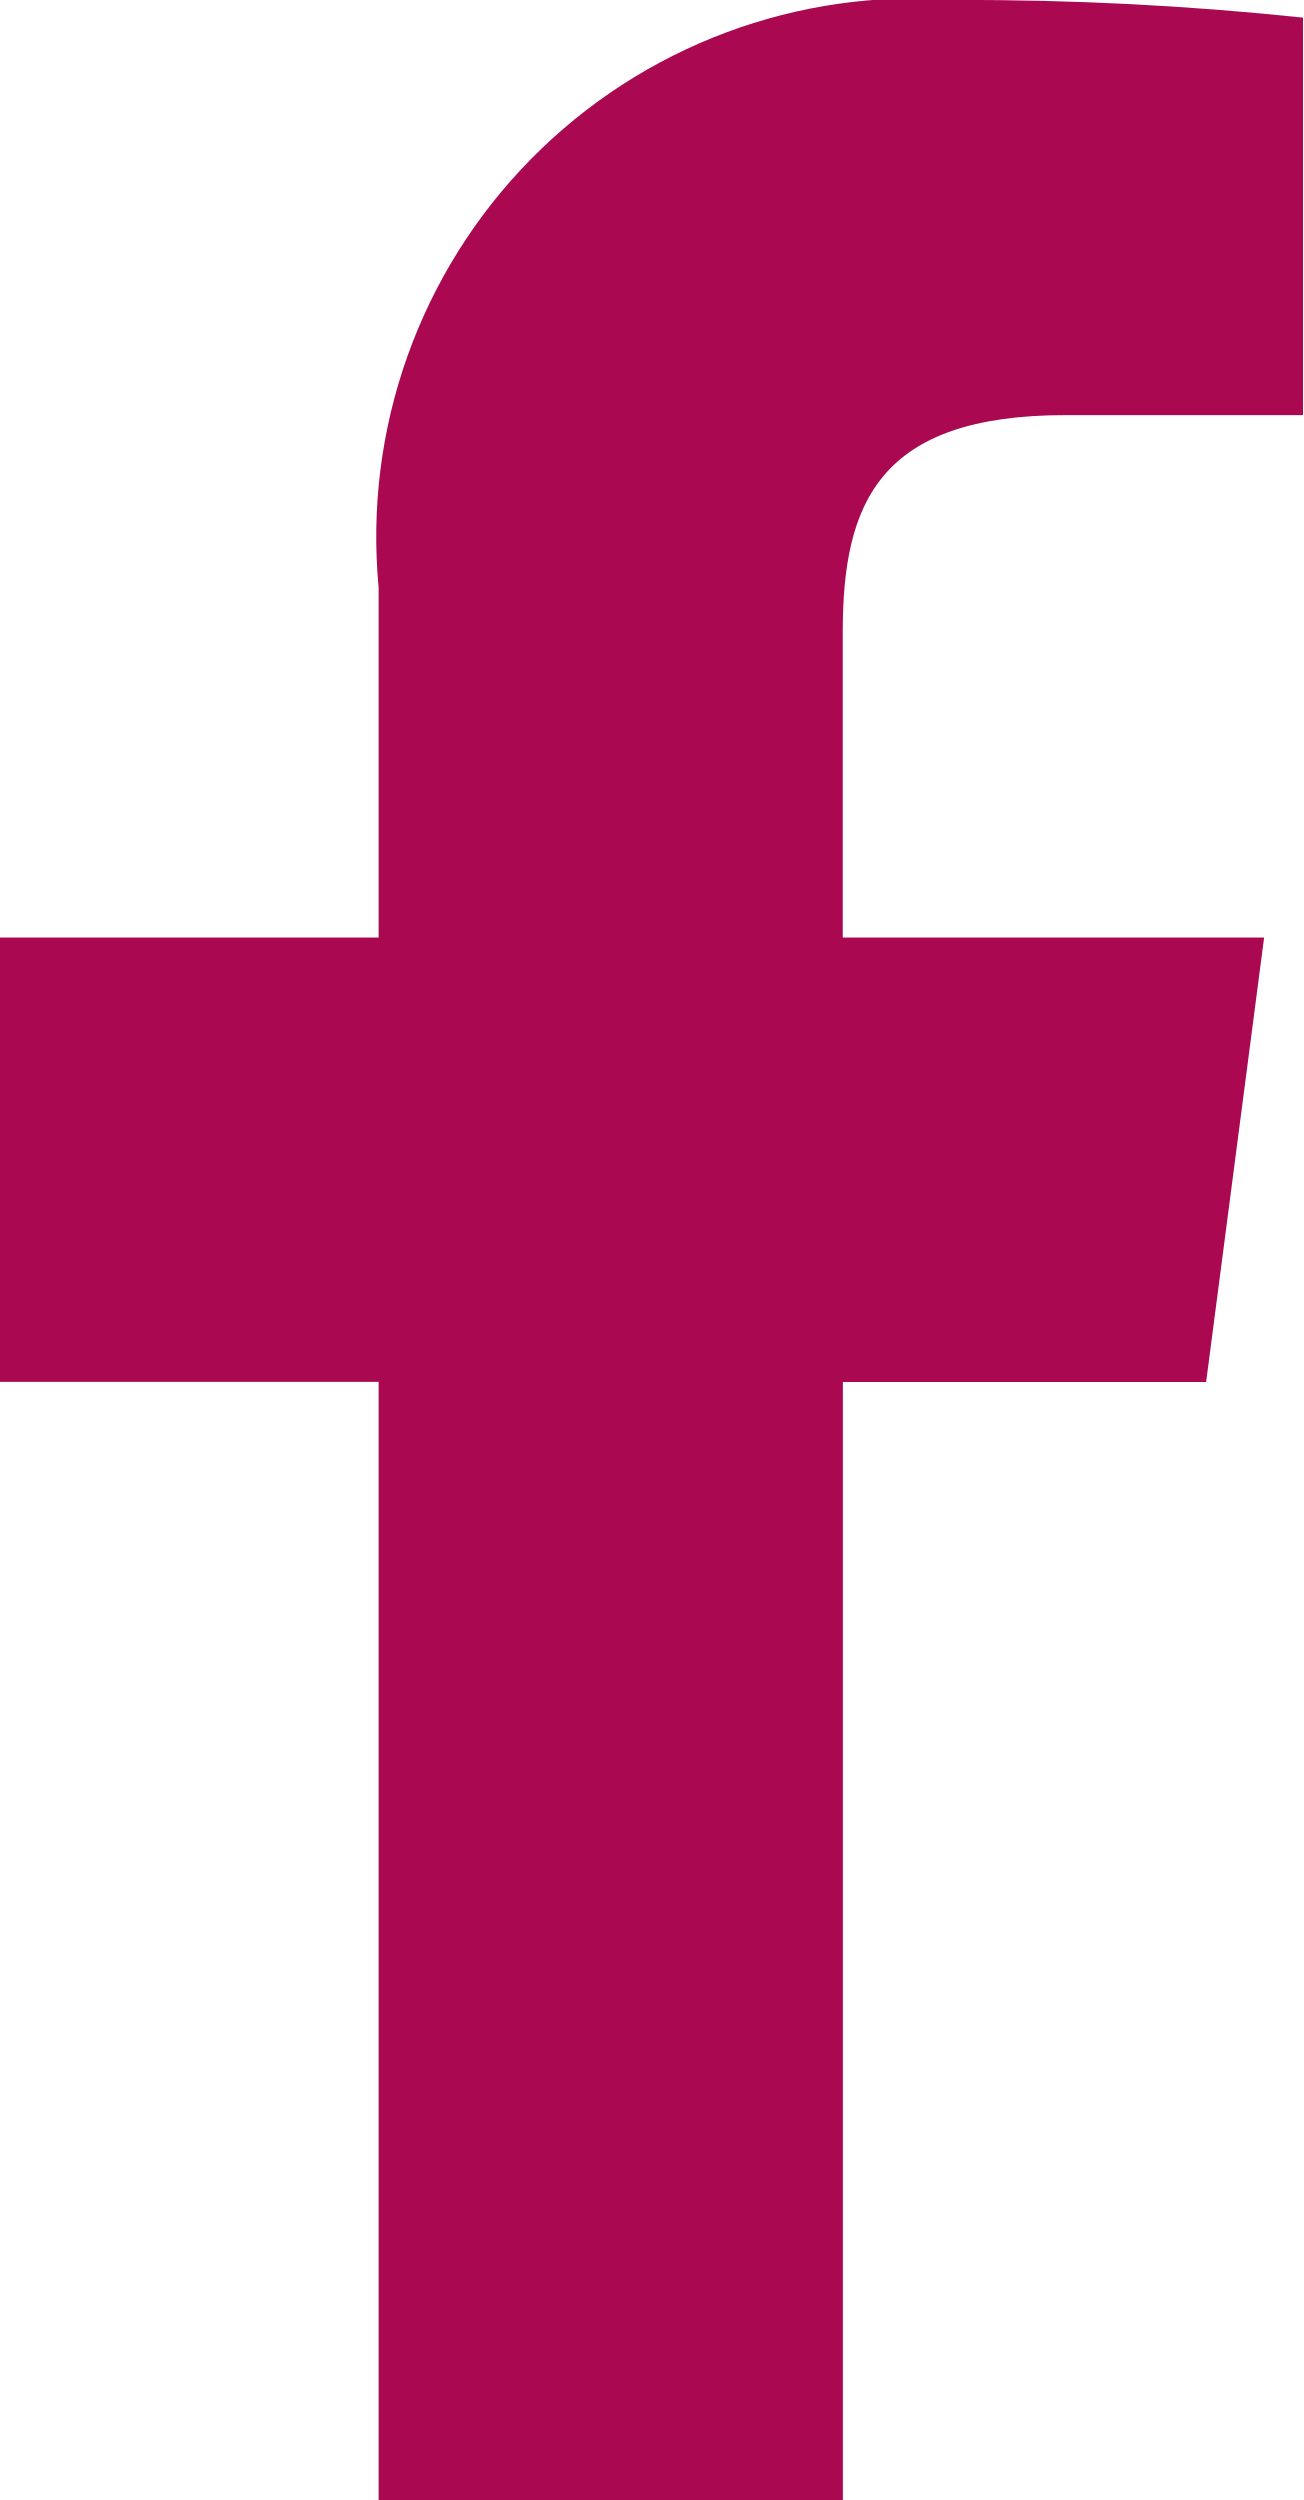
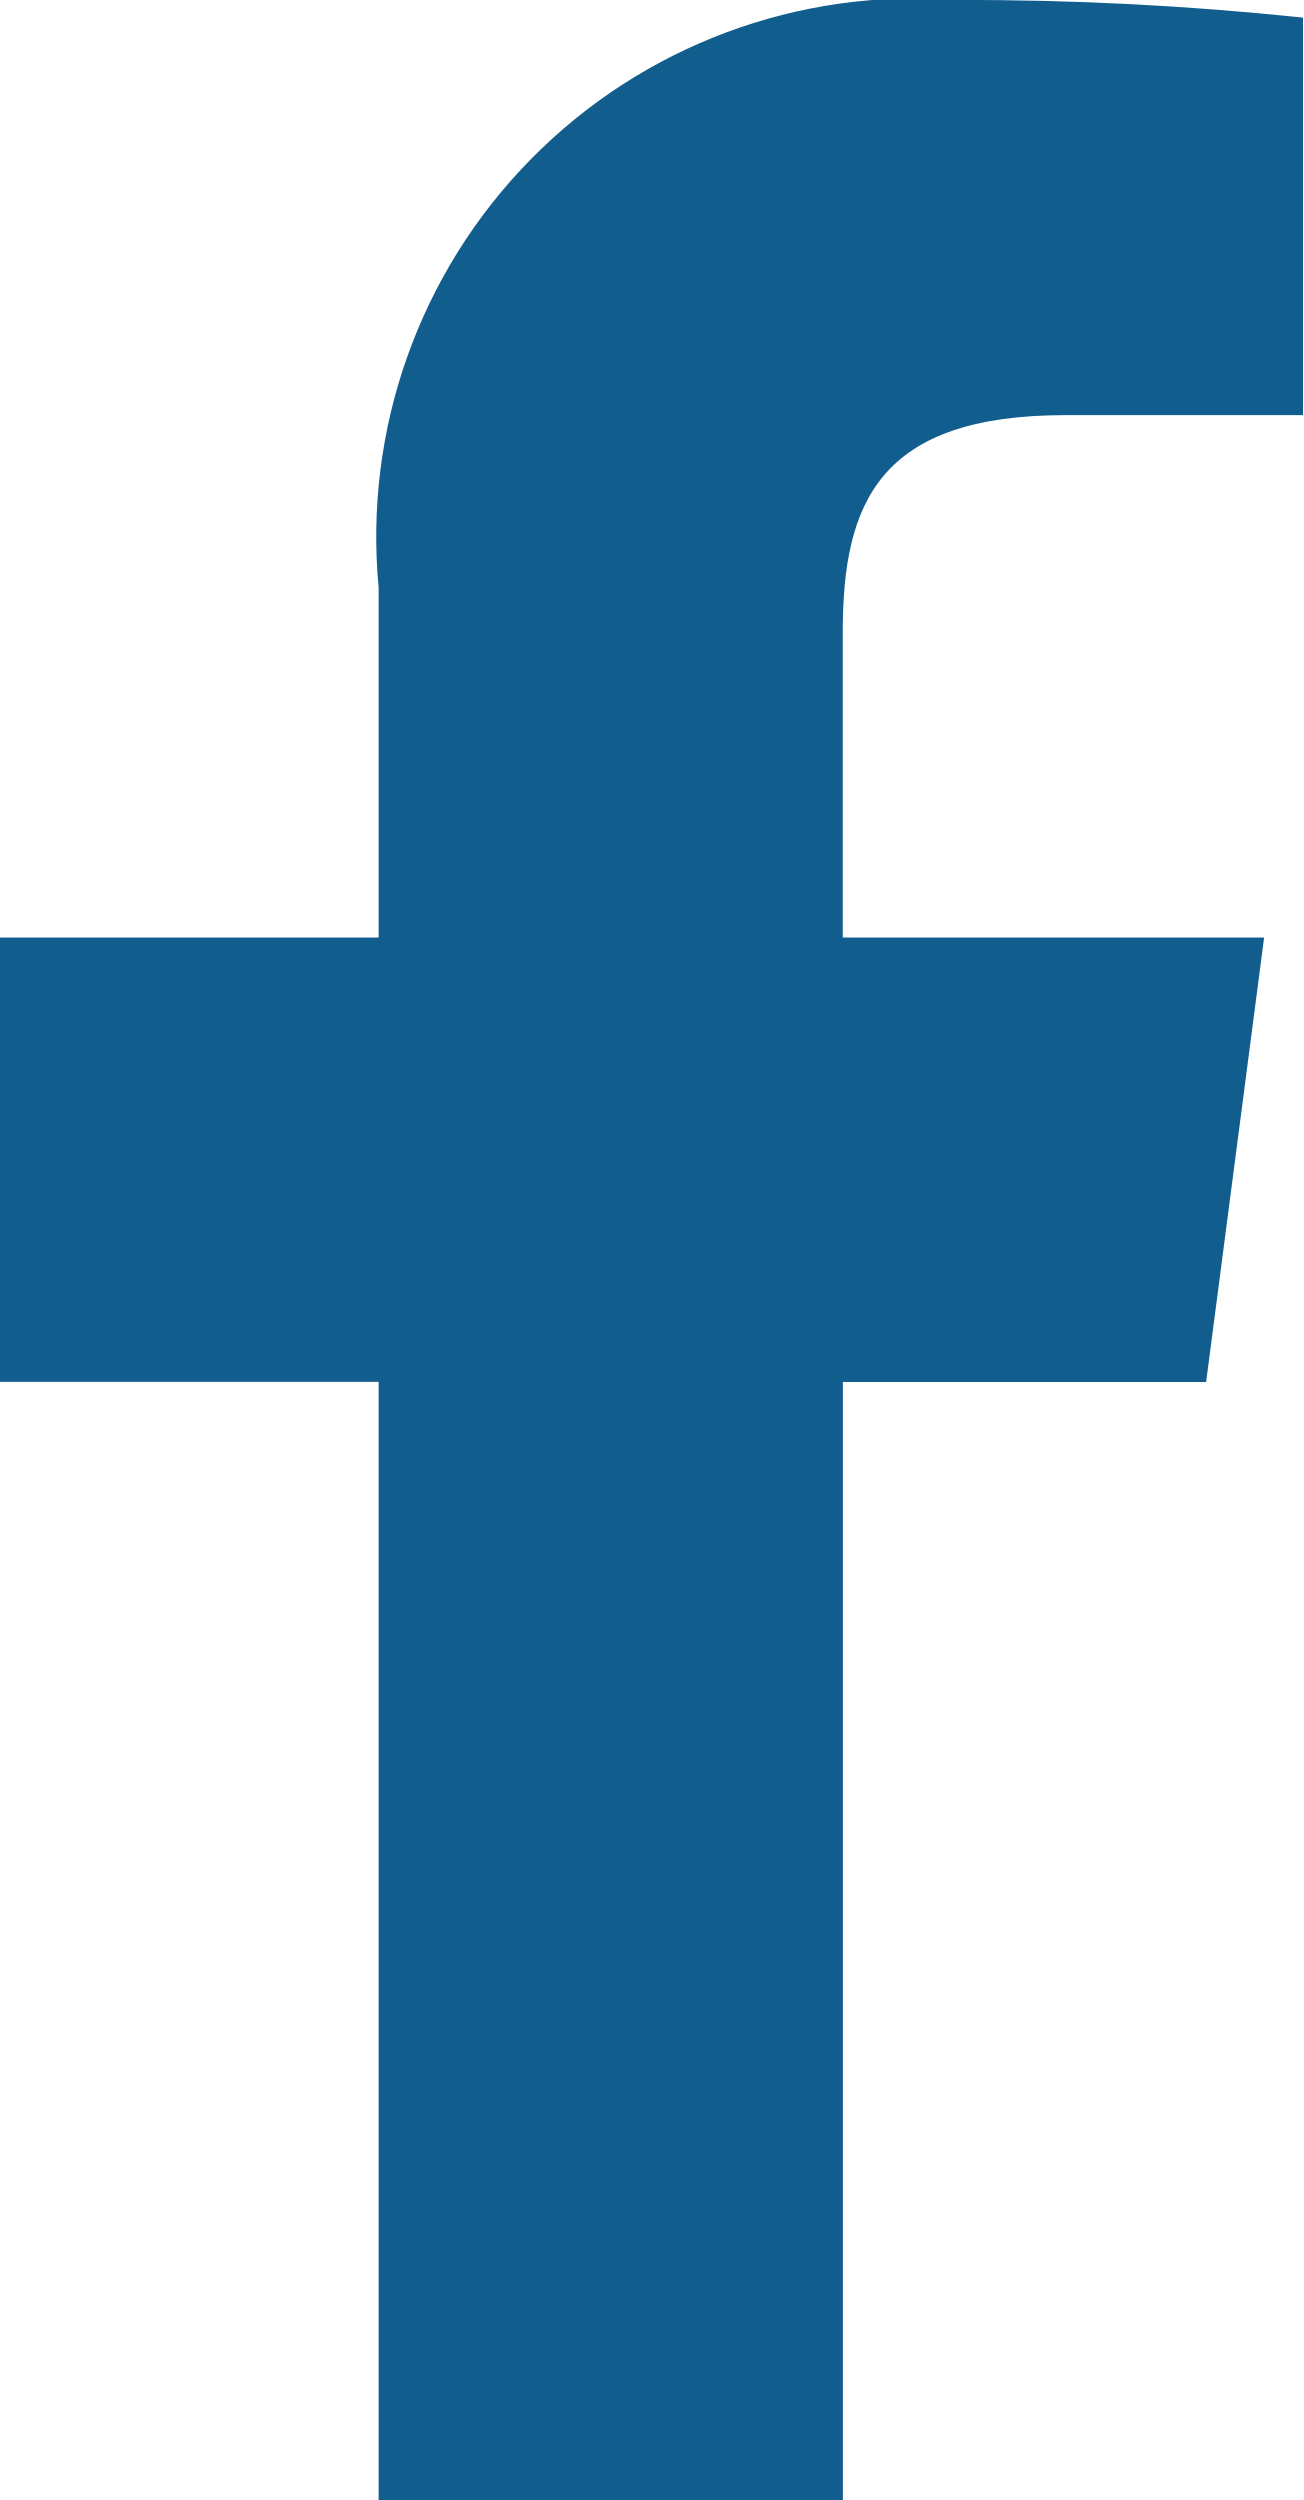
<svg xmlns="http://www.w3.org/2000/svg" width="10.428" height="20" viewBox="0 0 10.428 20">
-   <path id="facebook" d="M14.711,3.321h1.9V.141A25.62,25.62,0,0,0,13.841,0,4.308,4.308,0,0,0,9.216,4.7V7.5H6.187v3.555H9.216V20H12.93V11.056h2.906L16.3,7.5H12.929V5.052C12.93,4.024,13.218,3.321,14.711,3.321Z" transform="translate(-6.187)" fill="#aa0952" />
+   <path id="facebook" d="M14.711,3.321h1.9V.141A25.62,25.62,0,0,0,13.841,0,4.308,4.308,0,0,0,9.216,4.7V7.5H6.187v3.555H9.216V20H12.93V11.056h2.906L16.3,7.5H12.929V5.052C12.93,4.024,13.218,3.321,14.711,3.321Z" transform="translate(-6.187)" fill="#115d8e" />
</svg>
